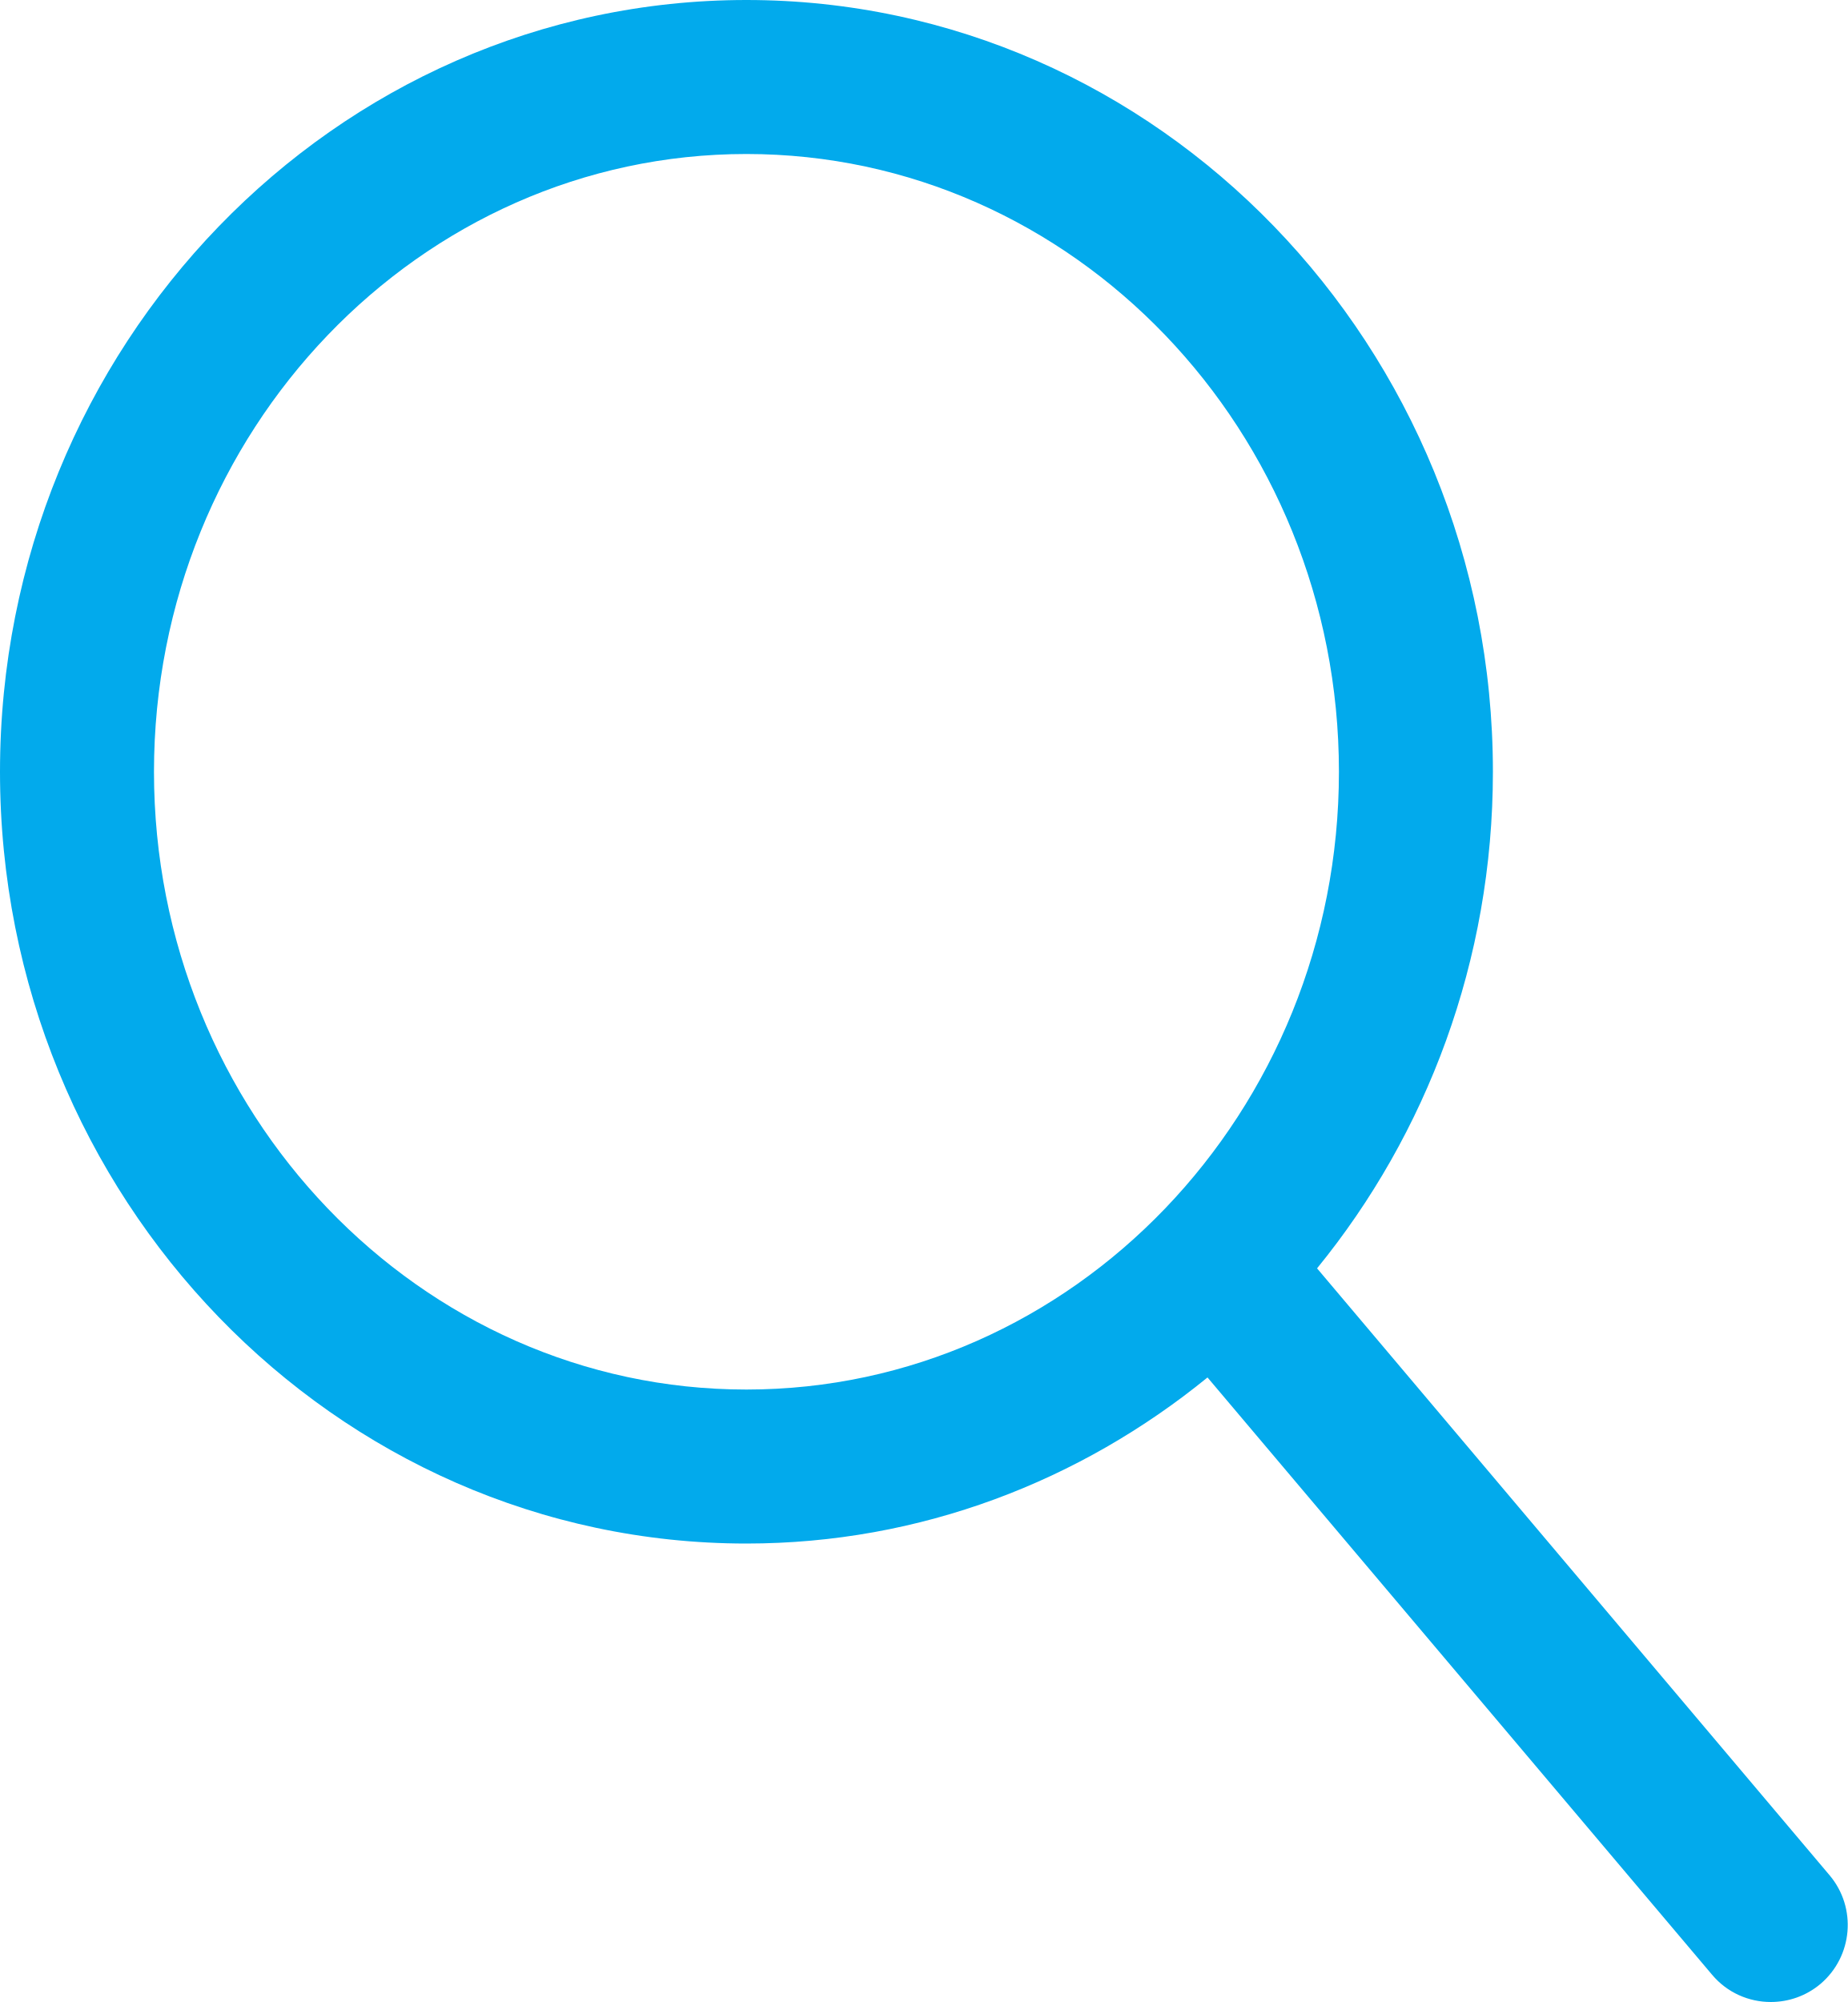
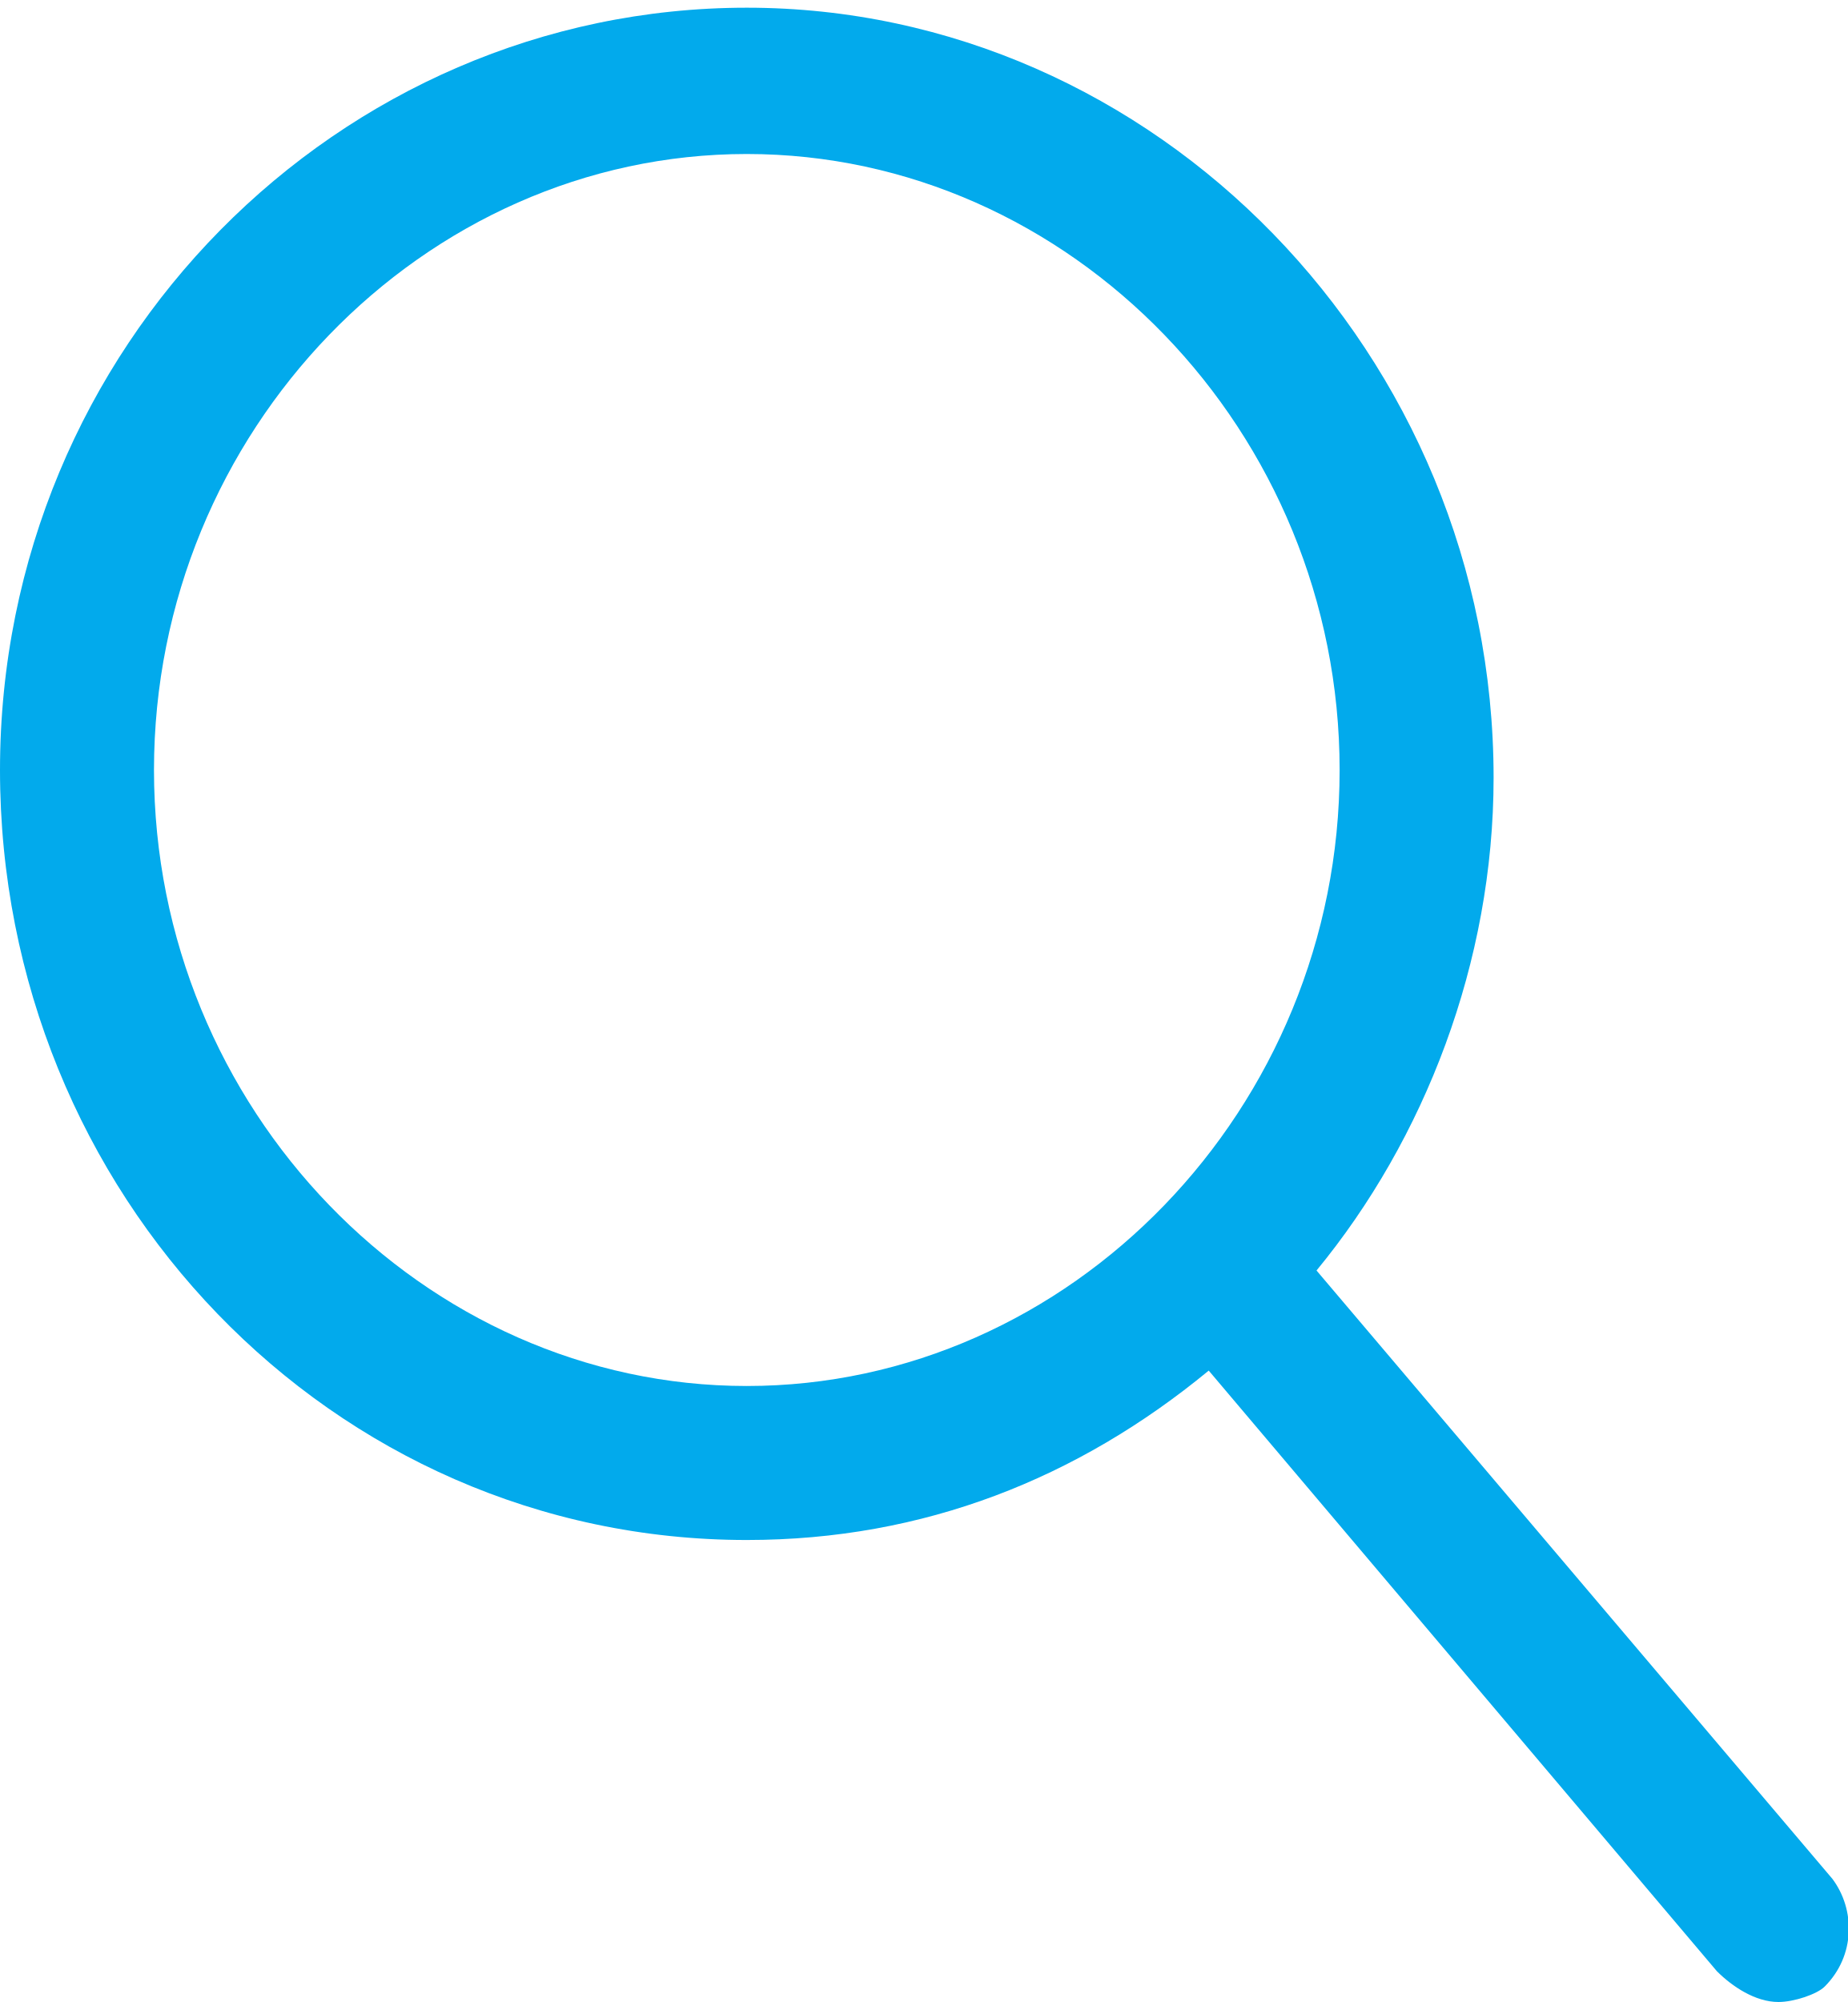
- <svg xmlns="http://www.w3.org/2000/svg" xmlns:xlink="http://www.w3.org/1999/xlink" version="1.1" id="Layer_1" x="0px" y="0px" width="24px" height="26px" viewBox="0 0 24 26" enable-background="new 0 0 24 26" xml:space="preserve">
-   <g>
-     <defs>
-       <rect id="SVGID_1_" width="24" height="26" />
-     </defs>
-     <clipPath id="SVGID_2_">
-       <use xlink:href="#SVGID_1_" overflow="visible" />
-     </clipPath>
-     <path clip-path="url(#SVGID_2_)" fill="#02AAEC" d="M23.764,24.354l-6.657-7.882c1.423-1.745,2.284-3.994,2.284-6.449   C19.391,4.497,15.041,0,9.695,0C4.349,0,0,4.497,0,10.023c0,5.527,4.349,10.023,9.695,10.023c2.261,0,4.338-0.812,5.989-2.157   l6.553,7.756C22.434,25.88,22.716,26,23,26c0.229,0,0.458-0.077,0.646-0.235C24.067,25.407,24.12,24.776,23.764,24.354 M2,10.023   C2,5.6,5.452,2,9.695,2c4.244,0,7.696,3.599,7.696,8.023s-3.452,8.023-7.696,8.023C5.452,18.047,2,14.447,2,10.023" />
-   </g>
+ <svg xmlns="http://www.w3.org/2000/svg" version="1.1" id="Layer_1" x="0px" y="0px" viewBox="0 0 24 26" style="enable-background:new 0 0 24 26;" xml:space="preserve">
+   <style type="text/css">
+ 	.st0{fill:#02AAEC;}
+ </style>
+   <path class="st0" d="M23.8,24.4l-6.7-7.9c1.4-1.7,2.3-4,2.3-6.4c0-5.5-4.4-10-9.7-10S0,4.5,0,10c0,5.5,4.3,10,9.7,10  c2.3,0,4.3-0.8,6-2.2l6.6,7.8c0.2,0.2,0.5,0.4,0.8,0.4c0.2,0,0.5-0.1,0.6-0.2C24.1,25.4,24.1,24.8,23.8,24.4 M2,10  c0-4.4,3.5-8,7.7-8c4.2,0,7.7,3.6,7.7,8s-3.5,8-7.7,8C5.5,18,2,14.4,2,10" />
</svg>
